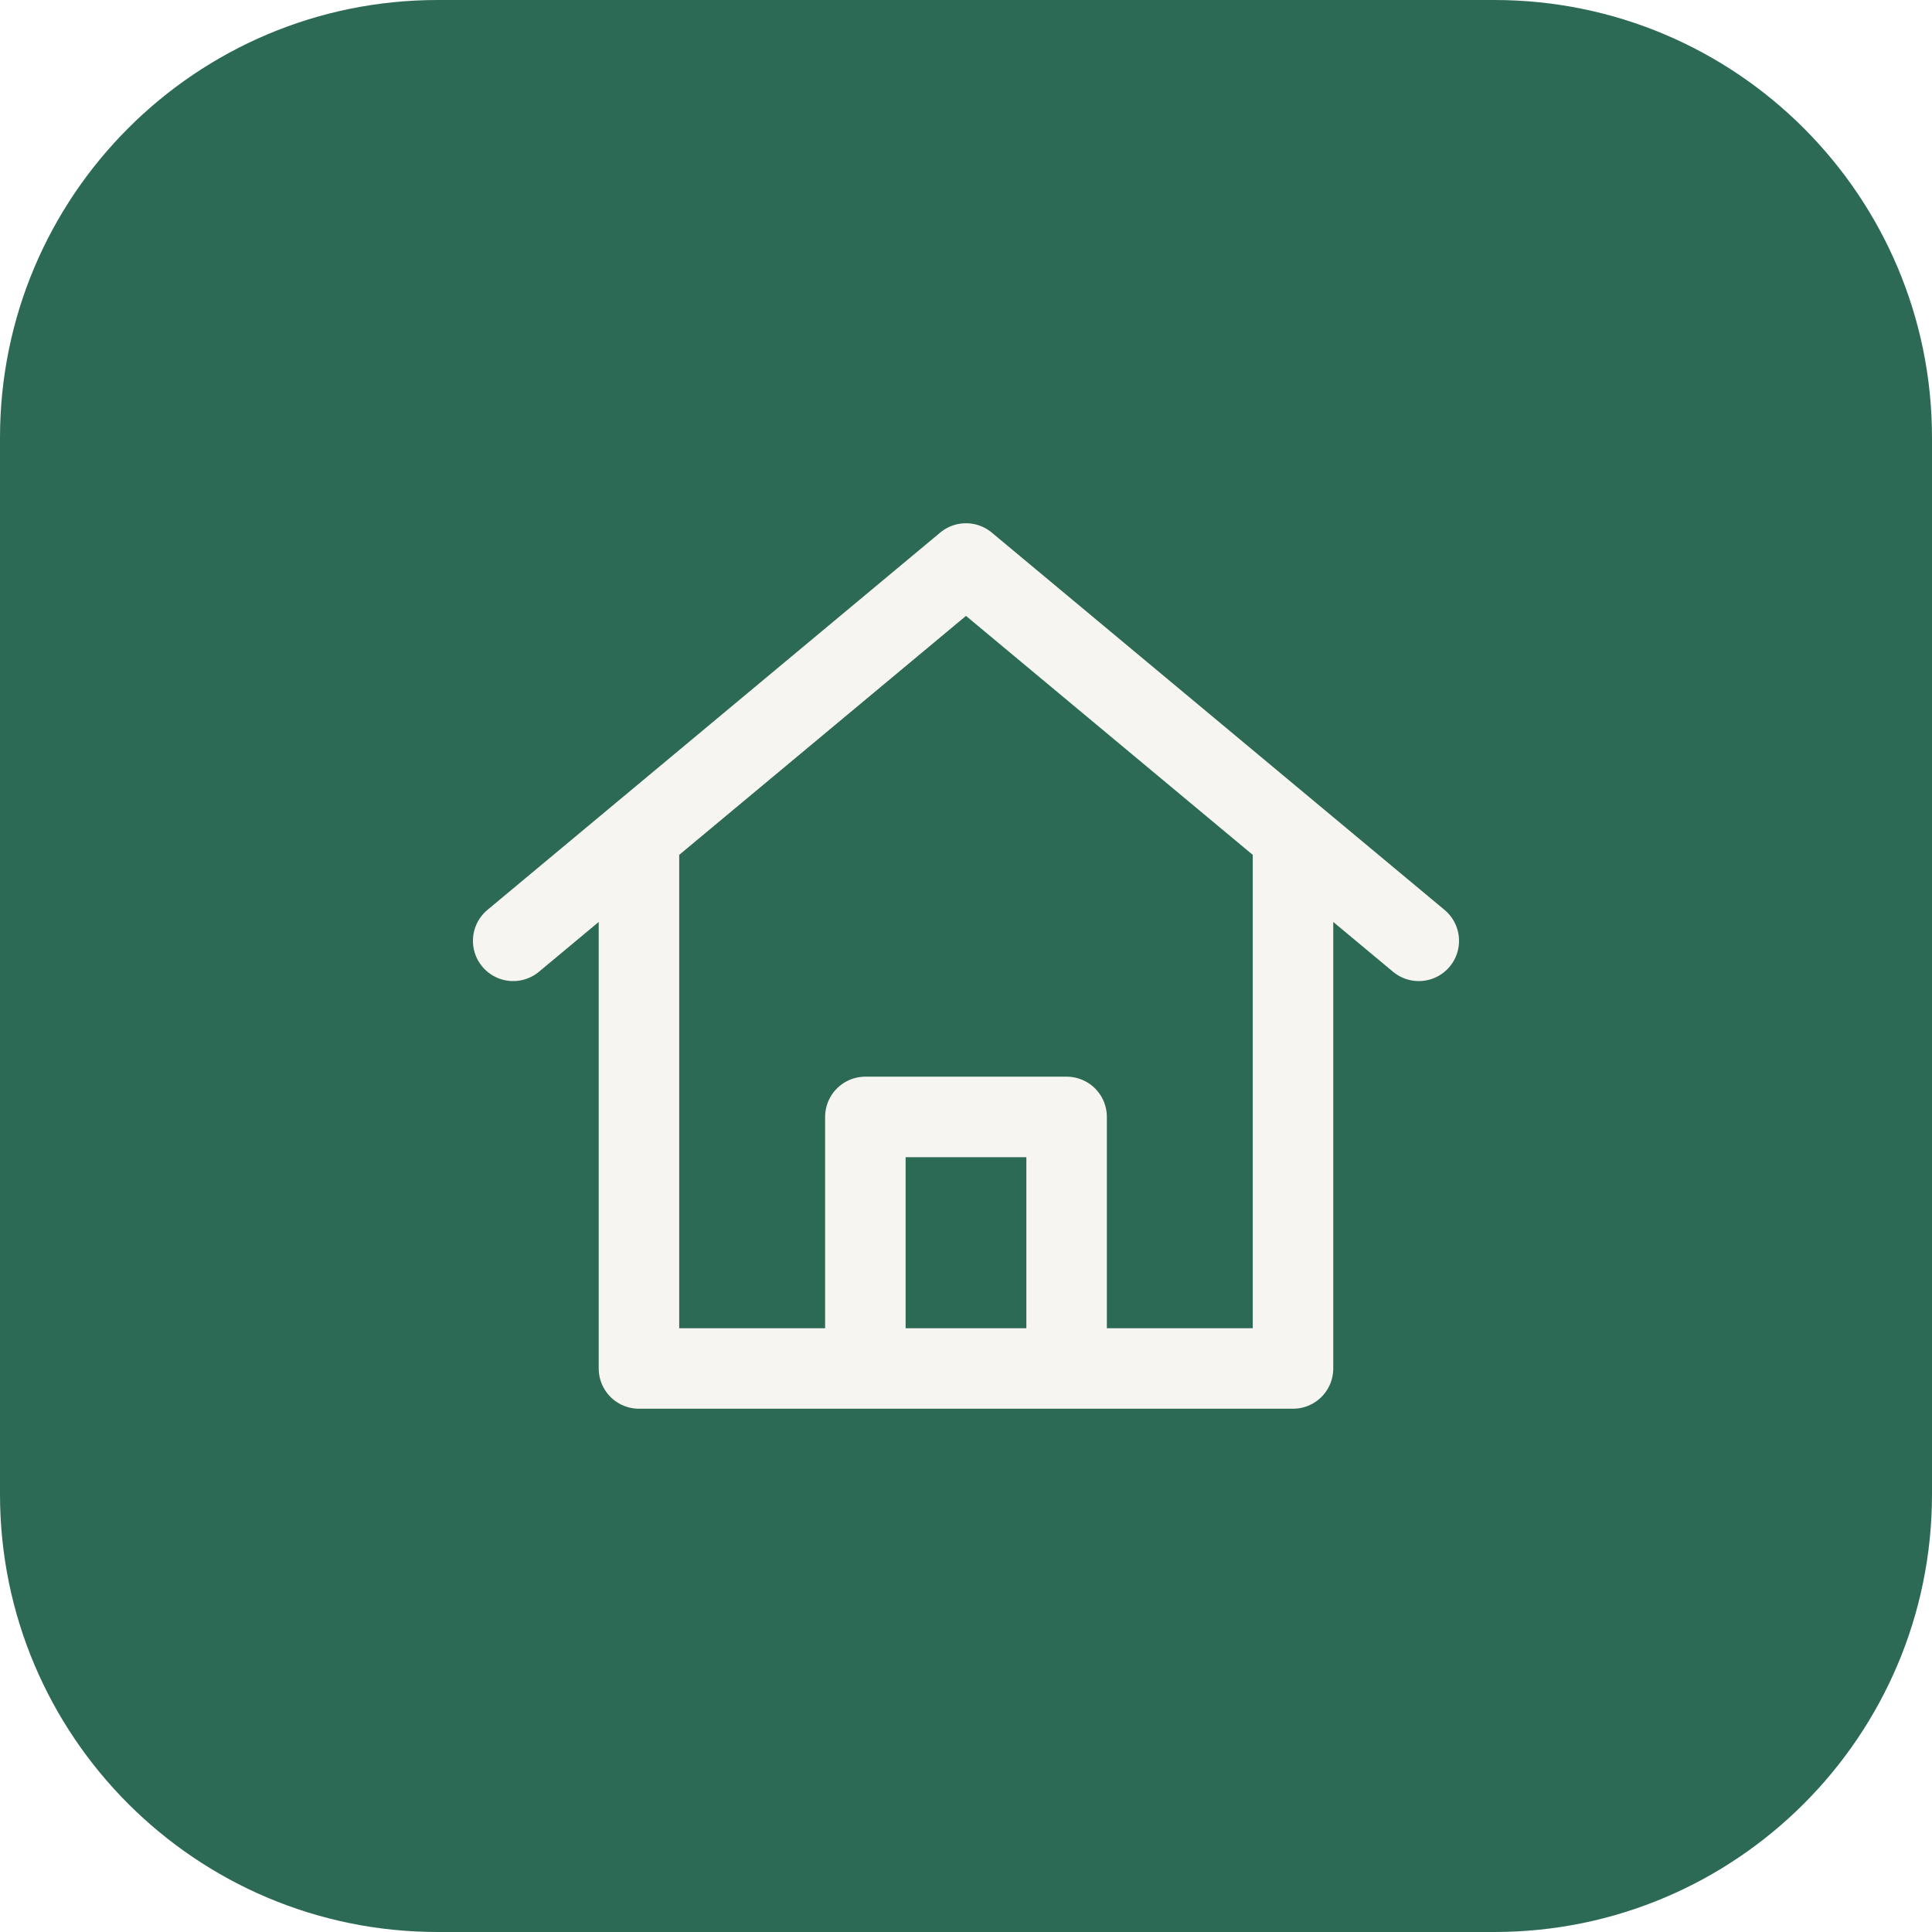
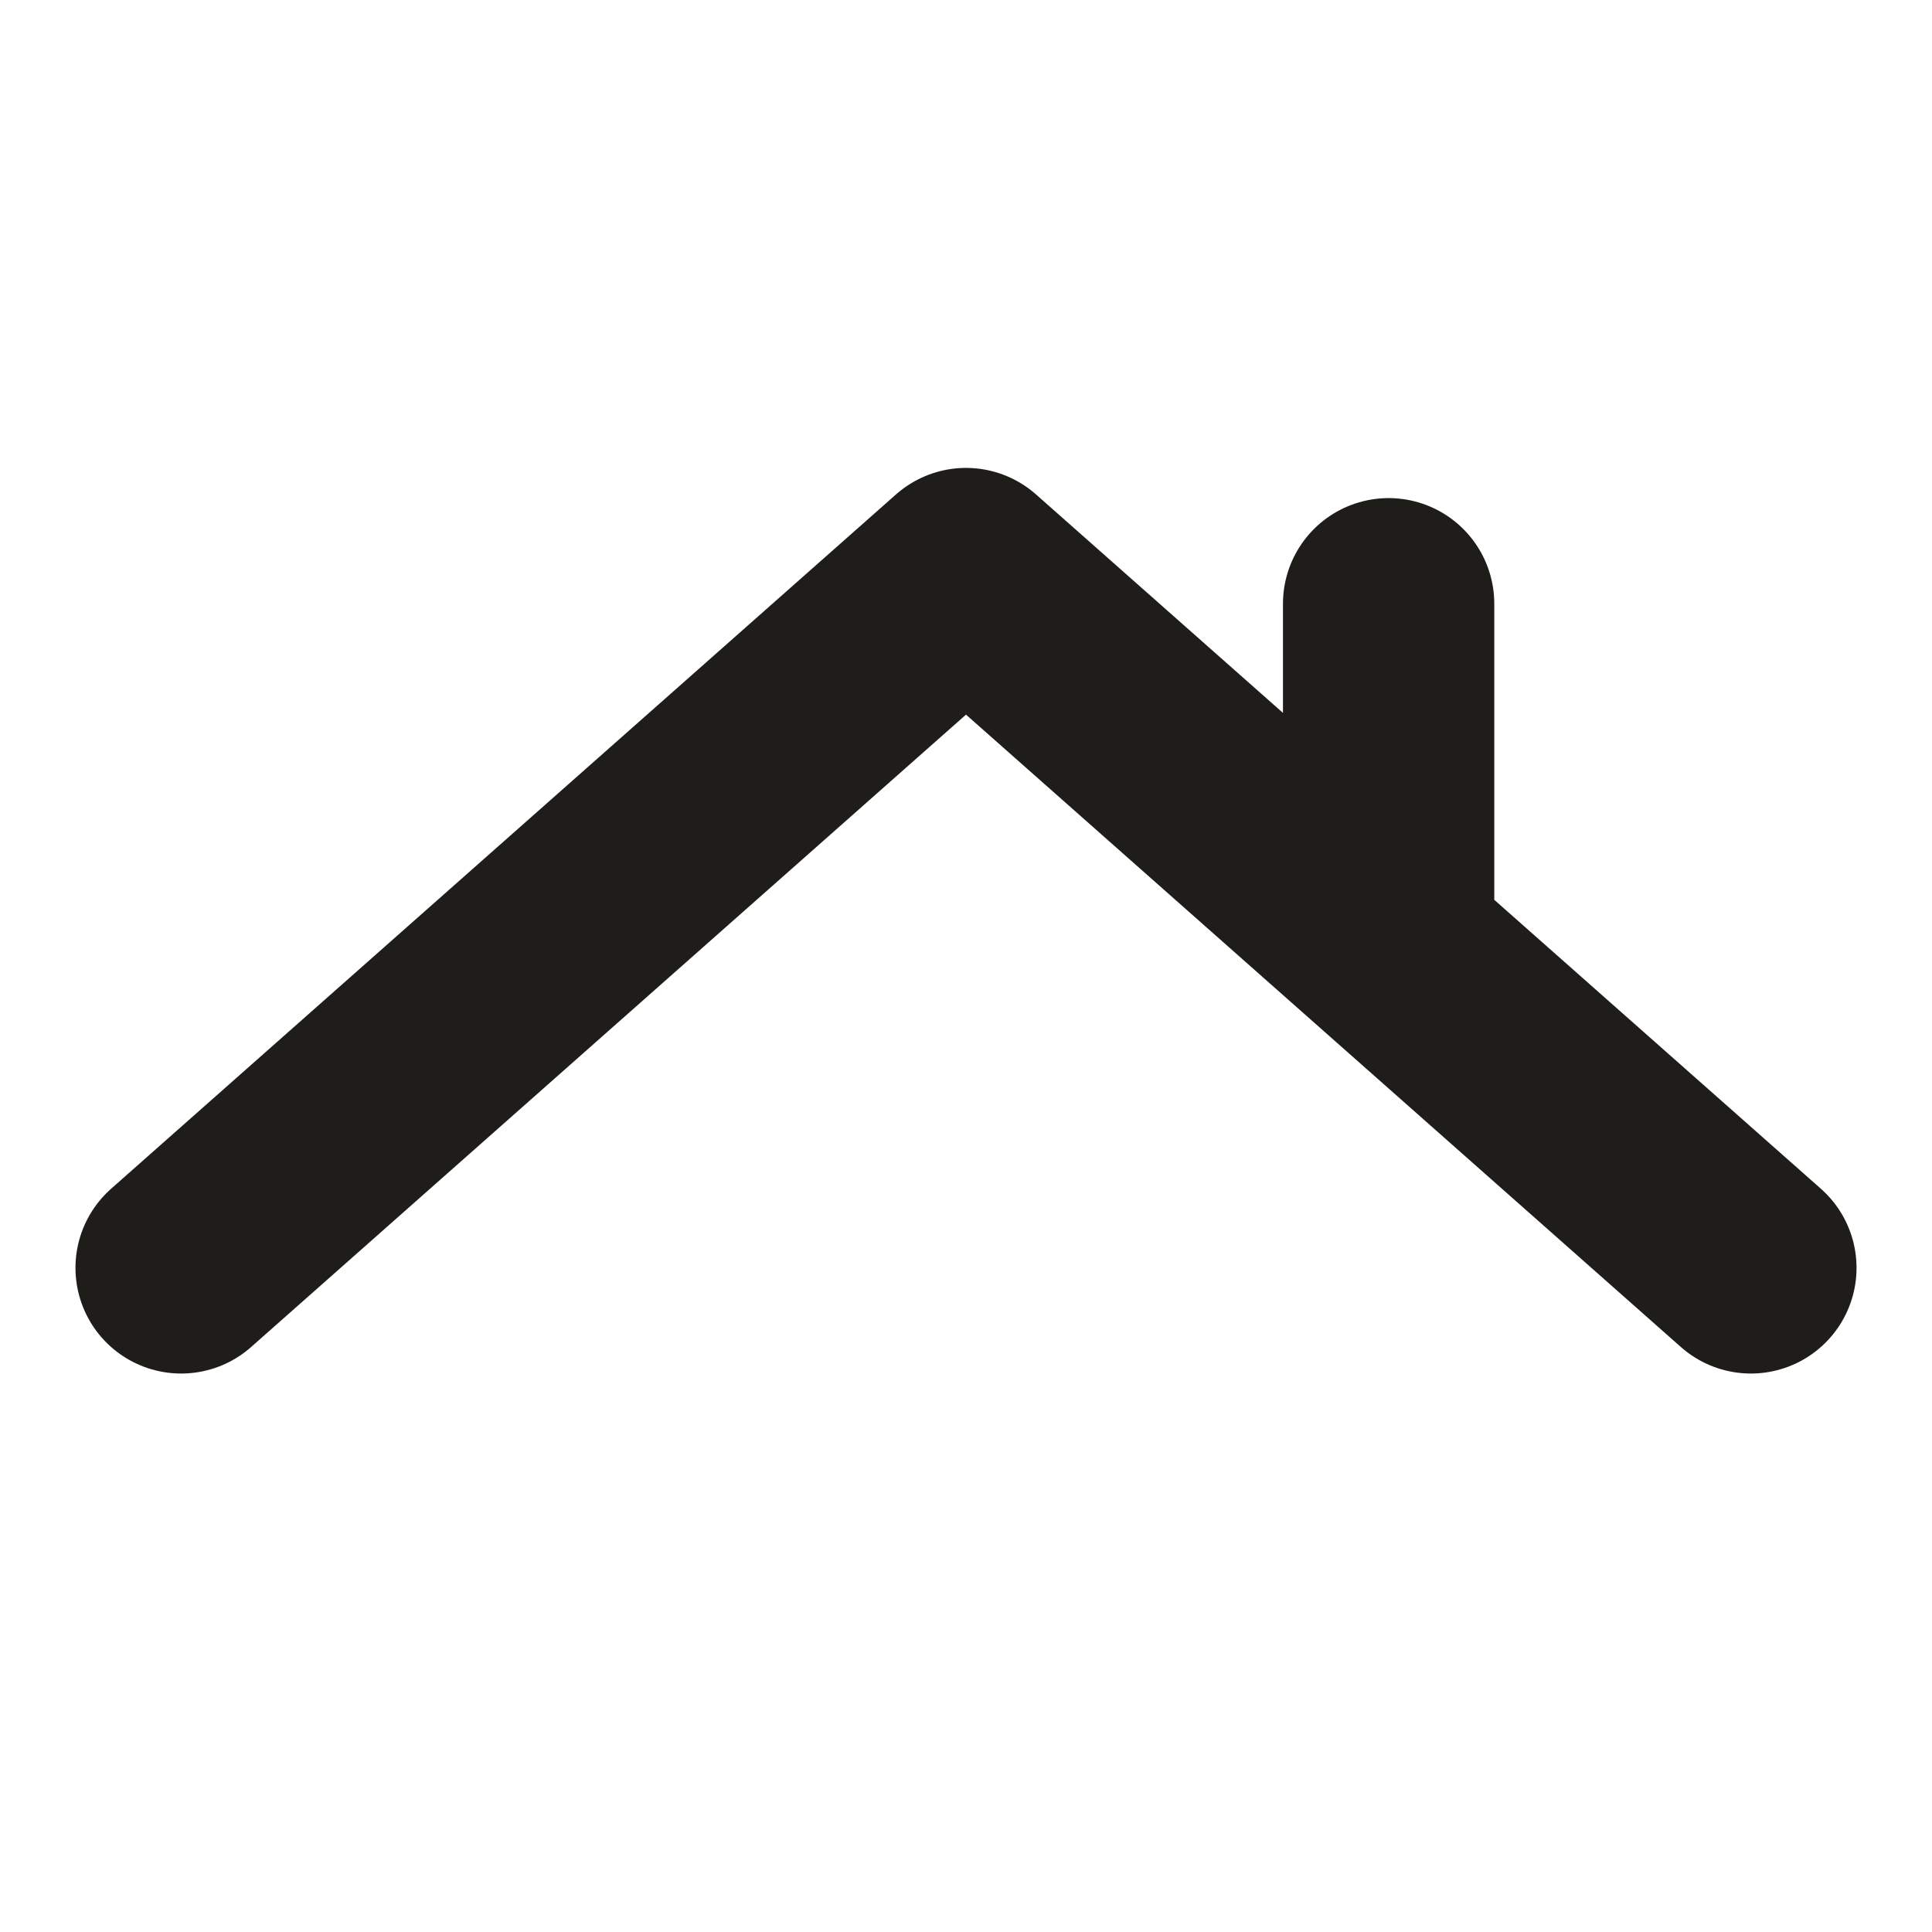
- <svg xmlns="http://www.w3.org/2000/svg" viewBox="0 0 512 512">
-   <rect width="512" height="512" rx="116" fill="#2d6a55" />
-   <g transform="translate(96 96) scale(13.333)" fill="none" stroke="#f6f5f1" stroke-width="1.6" stroke-linecap="round" stroke-linejoin="round">
-     <path d="M3 11.5 12 4l9 7.5M5.5 9.5V20h13V9.5M10 20v-5h4v5" />
-   </g>
+ <svg xmlns="http://www.w3.org/2000/svg" viewBox="0 0 32 32">
+   <path d="M3 21 16 9.5 29 21M23 15.3V10" fill="none" stroke="#1E1D1A" stroke-width="3.5" stroke-linecap="round" stroke-linejoin="round" />
</svg>
